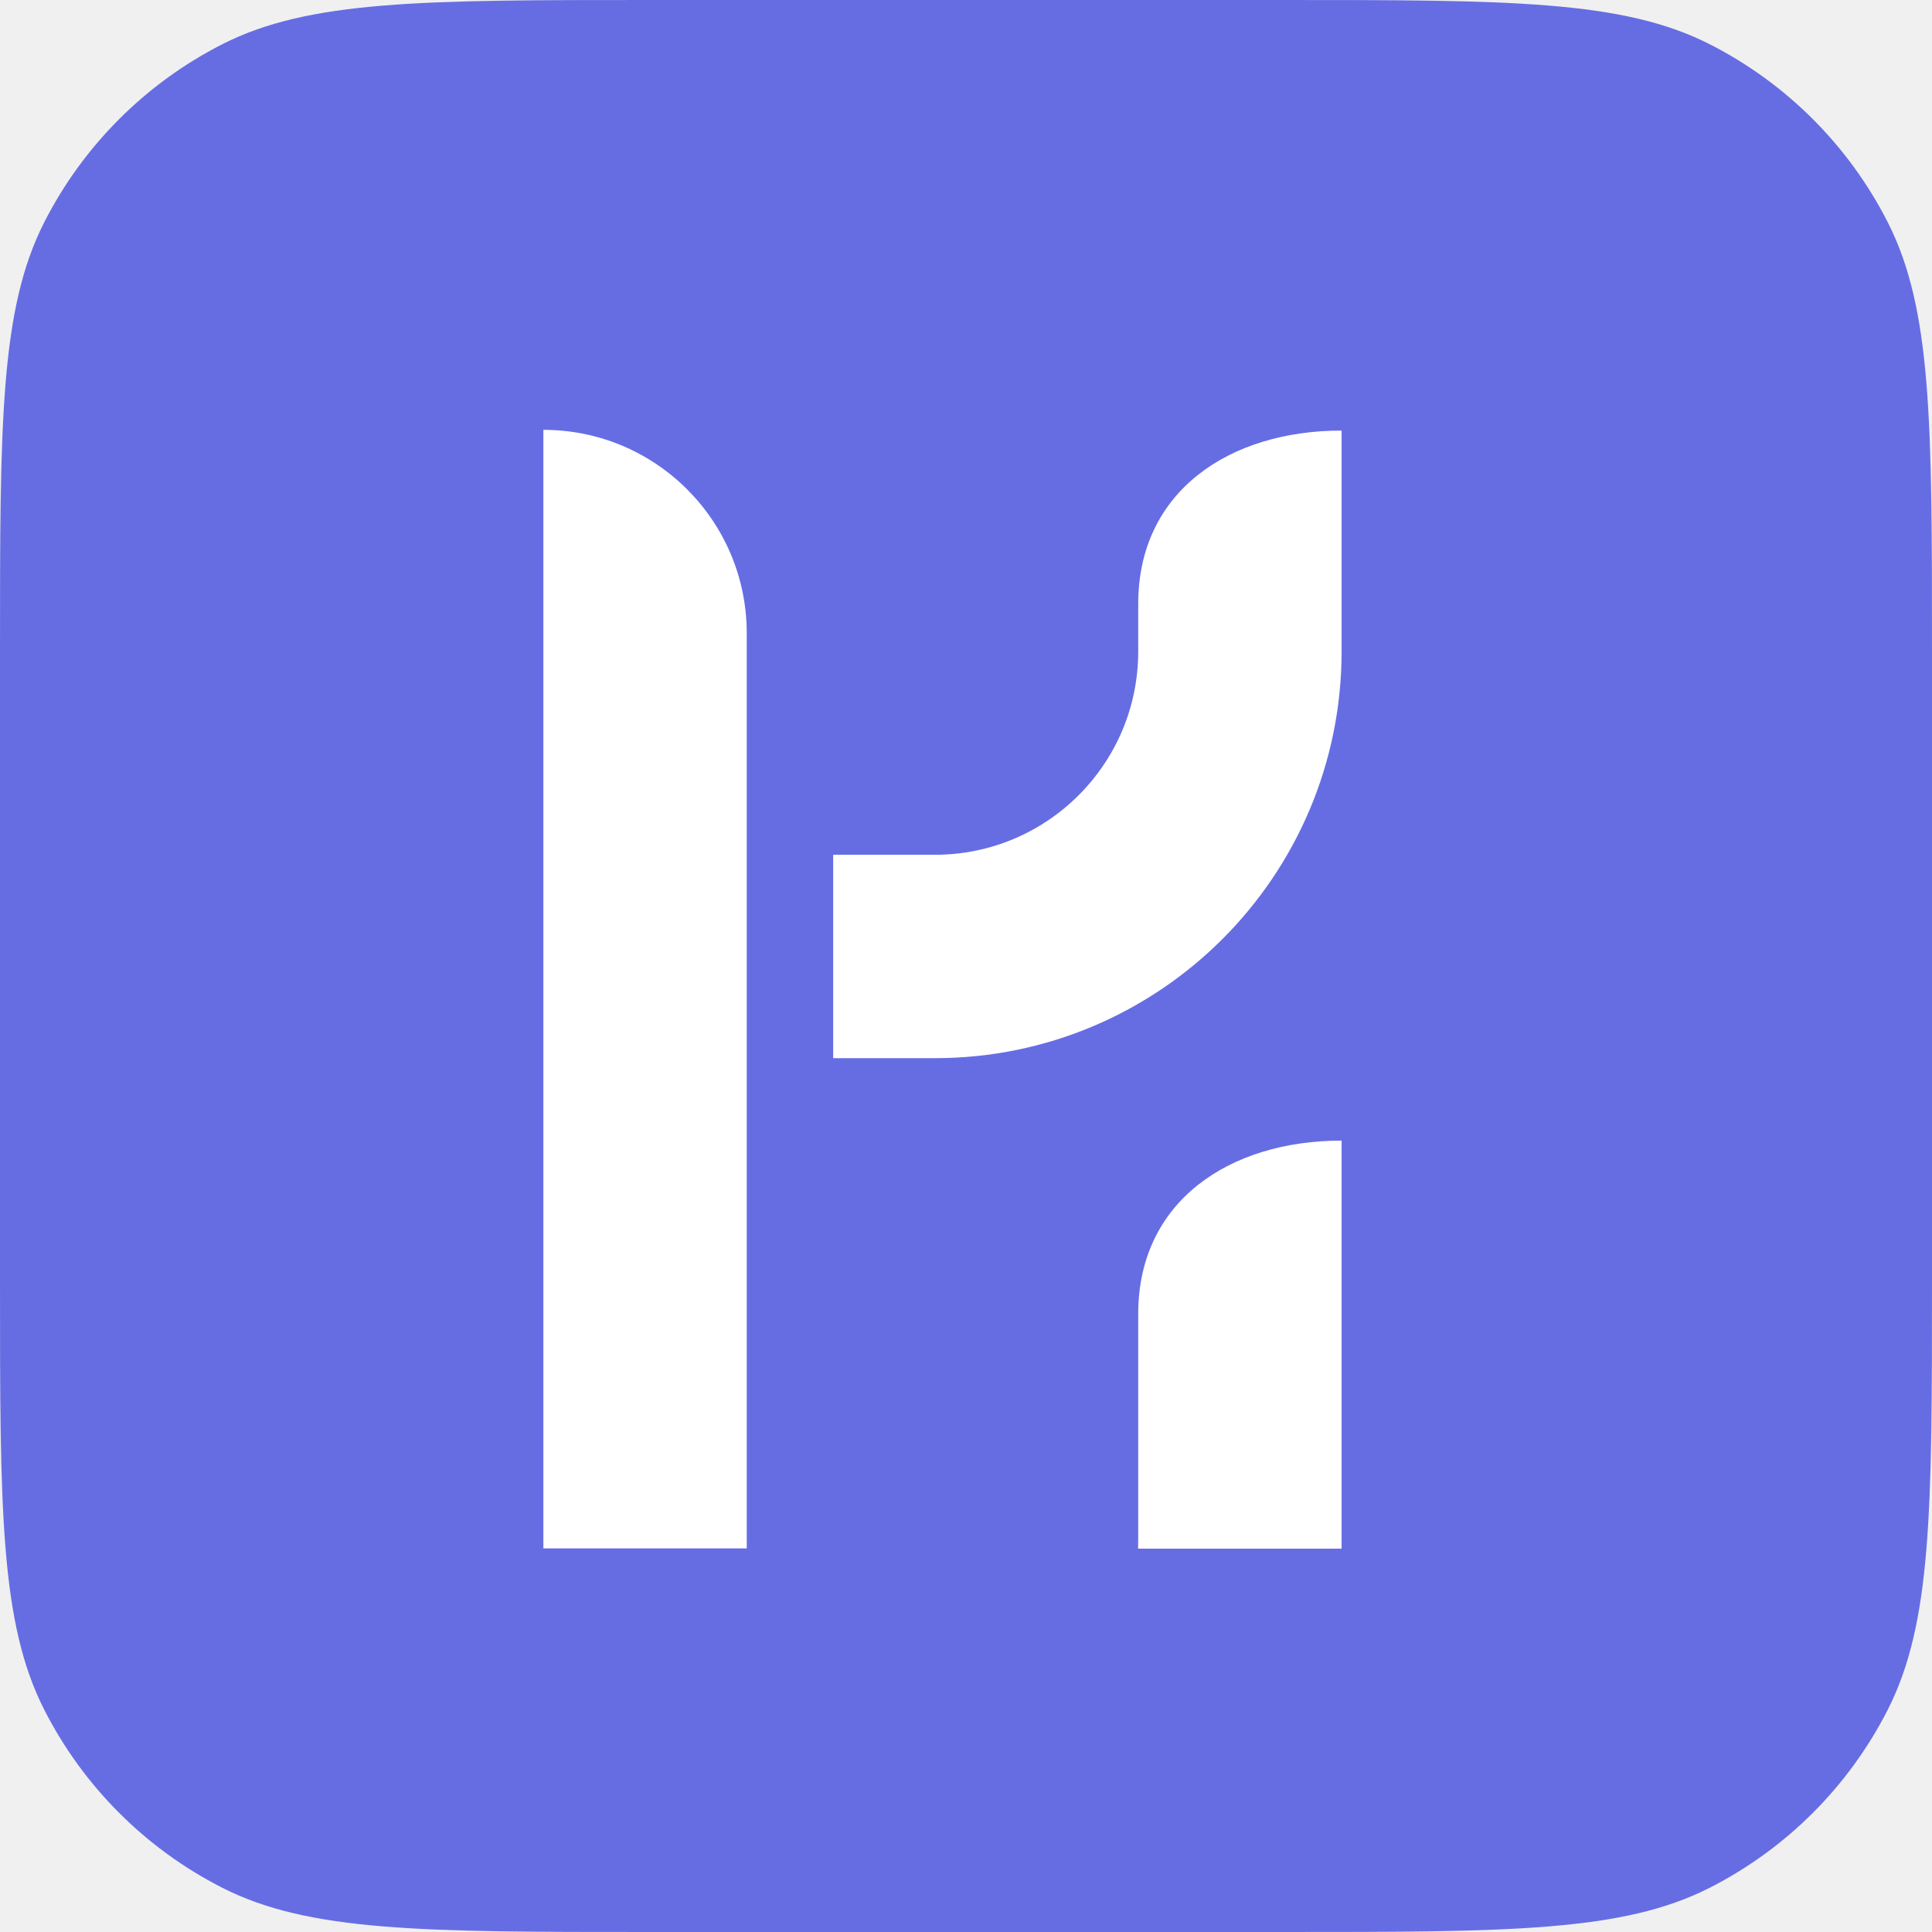
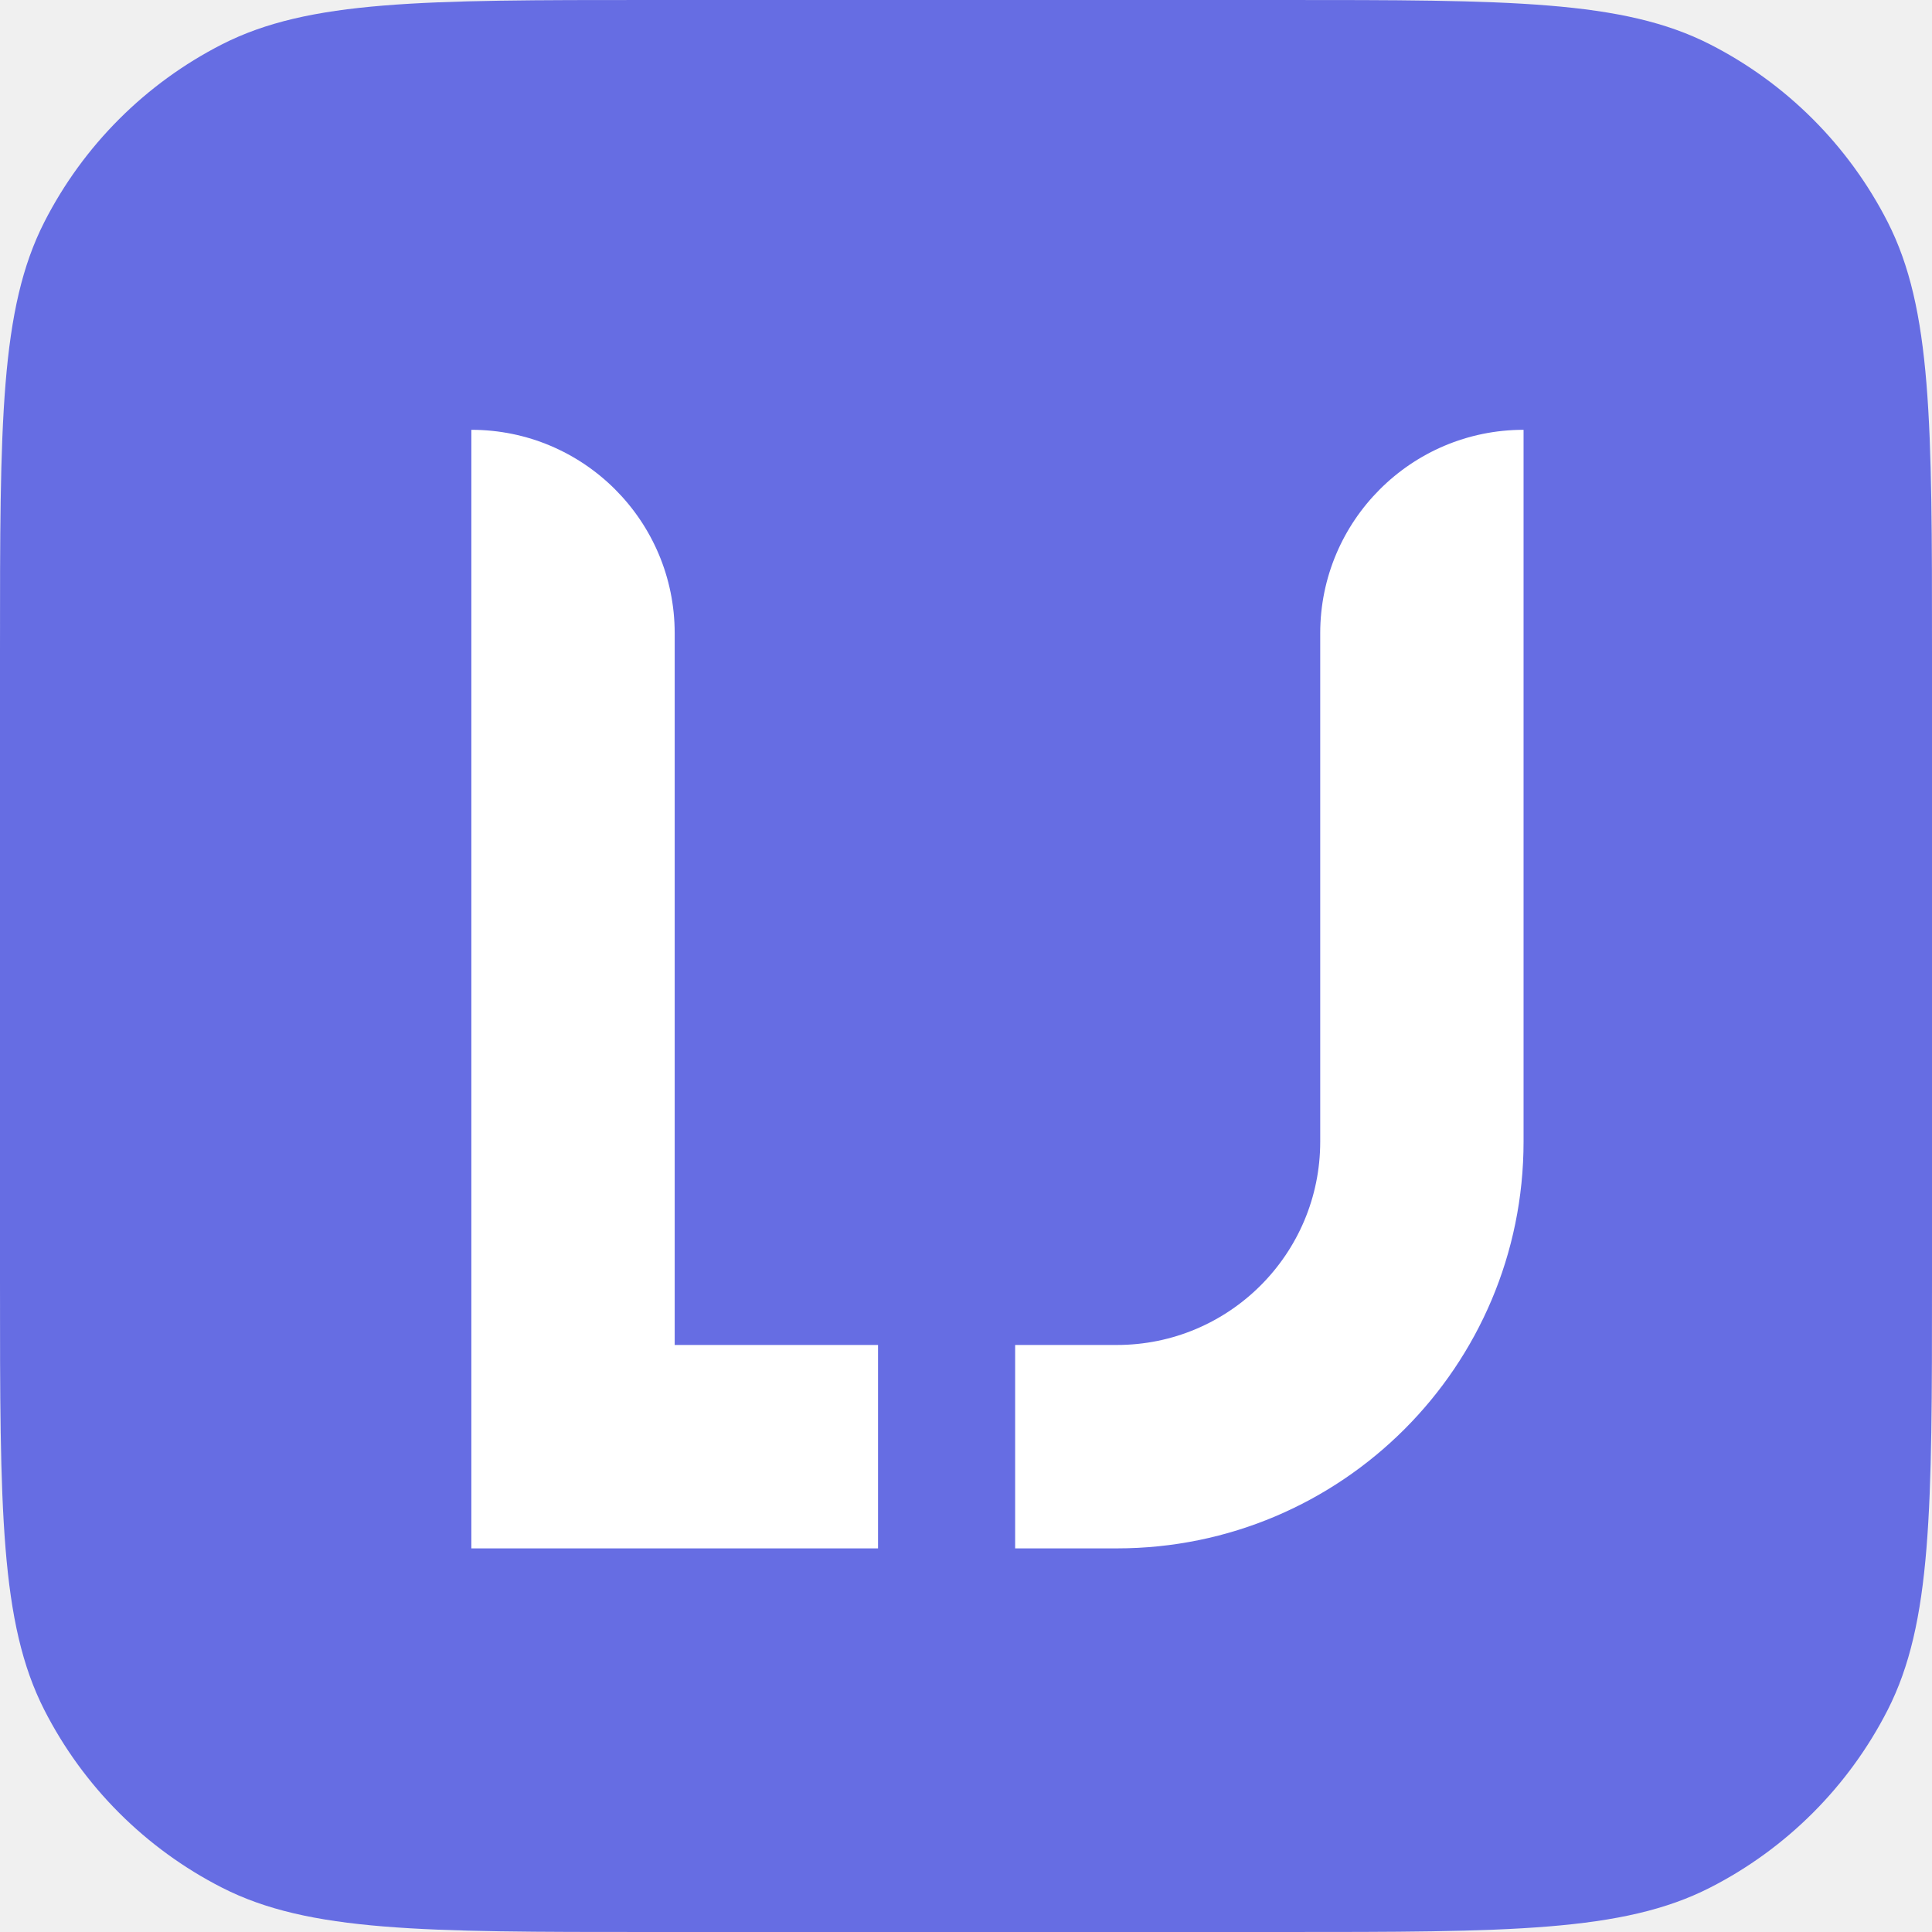
- <svg xmlns="http://www.w3.org/2000/svg" width="320" height="320" viewBox="0 0 320 320" fill="none">
-   <path d="M0 107.789C0 70.06 0 51.195 7.343 36.784C13.802 24.108 24.108 13.802 36.784 7.343C51.195 0 70.06 0 107.789 0H212.211C249.94 0 268.805 0 283.216 7.343C295.892 13.802 306.198 24.108 312.657 36.784C320 51.195 320 70.06 320 107.789V212.211C320 249.94 320 268.805 312.657 283.216C306.198 295.892 295.892 306.198 283.216 312.657C268.805 320 249.94 320 212.211 320H107.789C70.06 320 51.195 320 36.784 312.657C24.108 306.198 13.802 295.892 7.343 283.216C0 268.805 0 249.94 0 212.211V107.789Z" fill="#666DE3" />
-   <path d="M138 175.265H154.842C192.046 175.265 222.211 145.103 222.211 107.896V71.316C203.607 71.316 188.526 81.397 188.526 100.001V107.896C188.526 126.5 173.444 141.58 154.842 141.58H138V175.265Z" fill="white" />
-   <path d="M188.5 256.5H222.211C222.211 231.236 222.211 262.707 222.211 225.5V188.92C203.607 188.92 188.526 199.001 188.526 217.604V225.5C188.526 244.103 188.526 237.92 188.526 254.5L188.5 256.5Z" fill="white" />
-   <path d="M90 71.196V256.459H123.684V222.775V104.88C123.684 86.277 108.603 71.196 90 71.196Z" fill="white" />
+ <svg xmlns="http://www.w3.org/2000/svg" width="32" height="32" viewBox="0 0 32 32" fill="none">
+   <path d="M0 10.779C0 7.006 0 5.119 0.734 3.678C1.38 2.411 2.411 1.38 3.678 0.734C5.119 0 7.006 0 10.779 0H21.221C24.994 0 26.881 0 28.322 0.734C29.589 1.38 30.62 2.411 31.266 3.678C32 5.119 32 7.006 32 10.779V21.221C32 24.994 32 26.881 31.266 28.322C30.62 29.589 29.589 30.62 28.322 31.266C26.881 32 24.994 32 21.221 32H10.779C7.006 32 5.119 32 3.678 31.266C2.411 30.62 1.38 29.589 0.734 28.322C0 26.881 0 24.994 0 21.221V10.779Z" fill="#666DE3" />
+   <path d="M16.814 25.646H18.499C22.219 25.646 25.235 22.63 25.235 18.909V7.119C23.375 7.119 21.867 8.628 21.867 10.488V18.909C21.867 20.769 20.359 22.277 18.499 22.277H16.814V25.646Z" fill="white" />
+   <path d="M7.807 7.119V25.646H14.543V22.277H11.175V10.488C11.175 8.628 9.667 7.119 7.807 7.119Z" fill="white" />
</svg>
